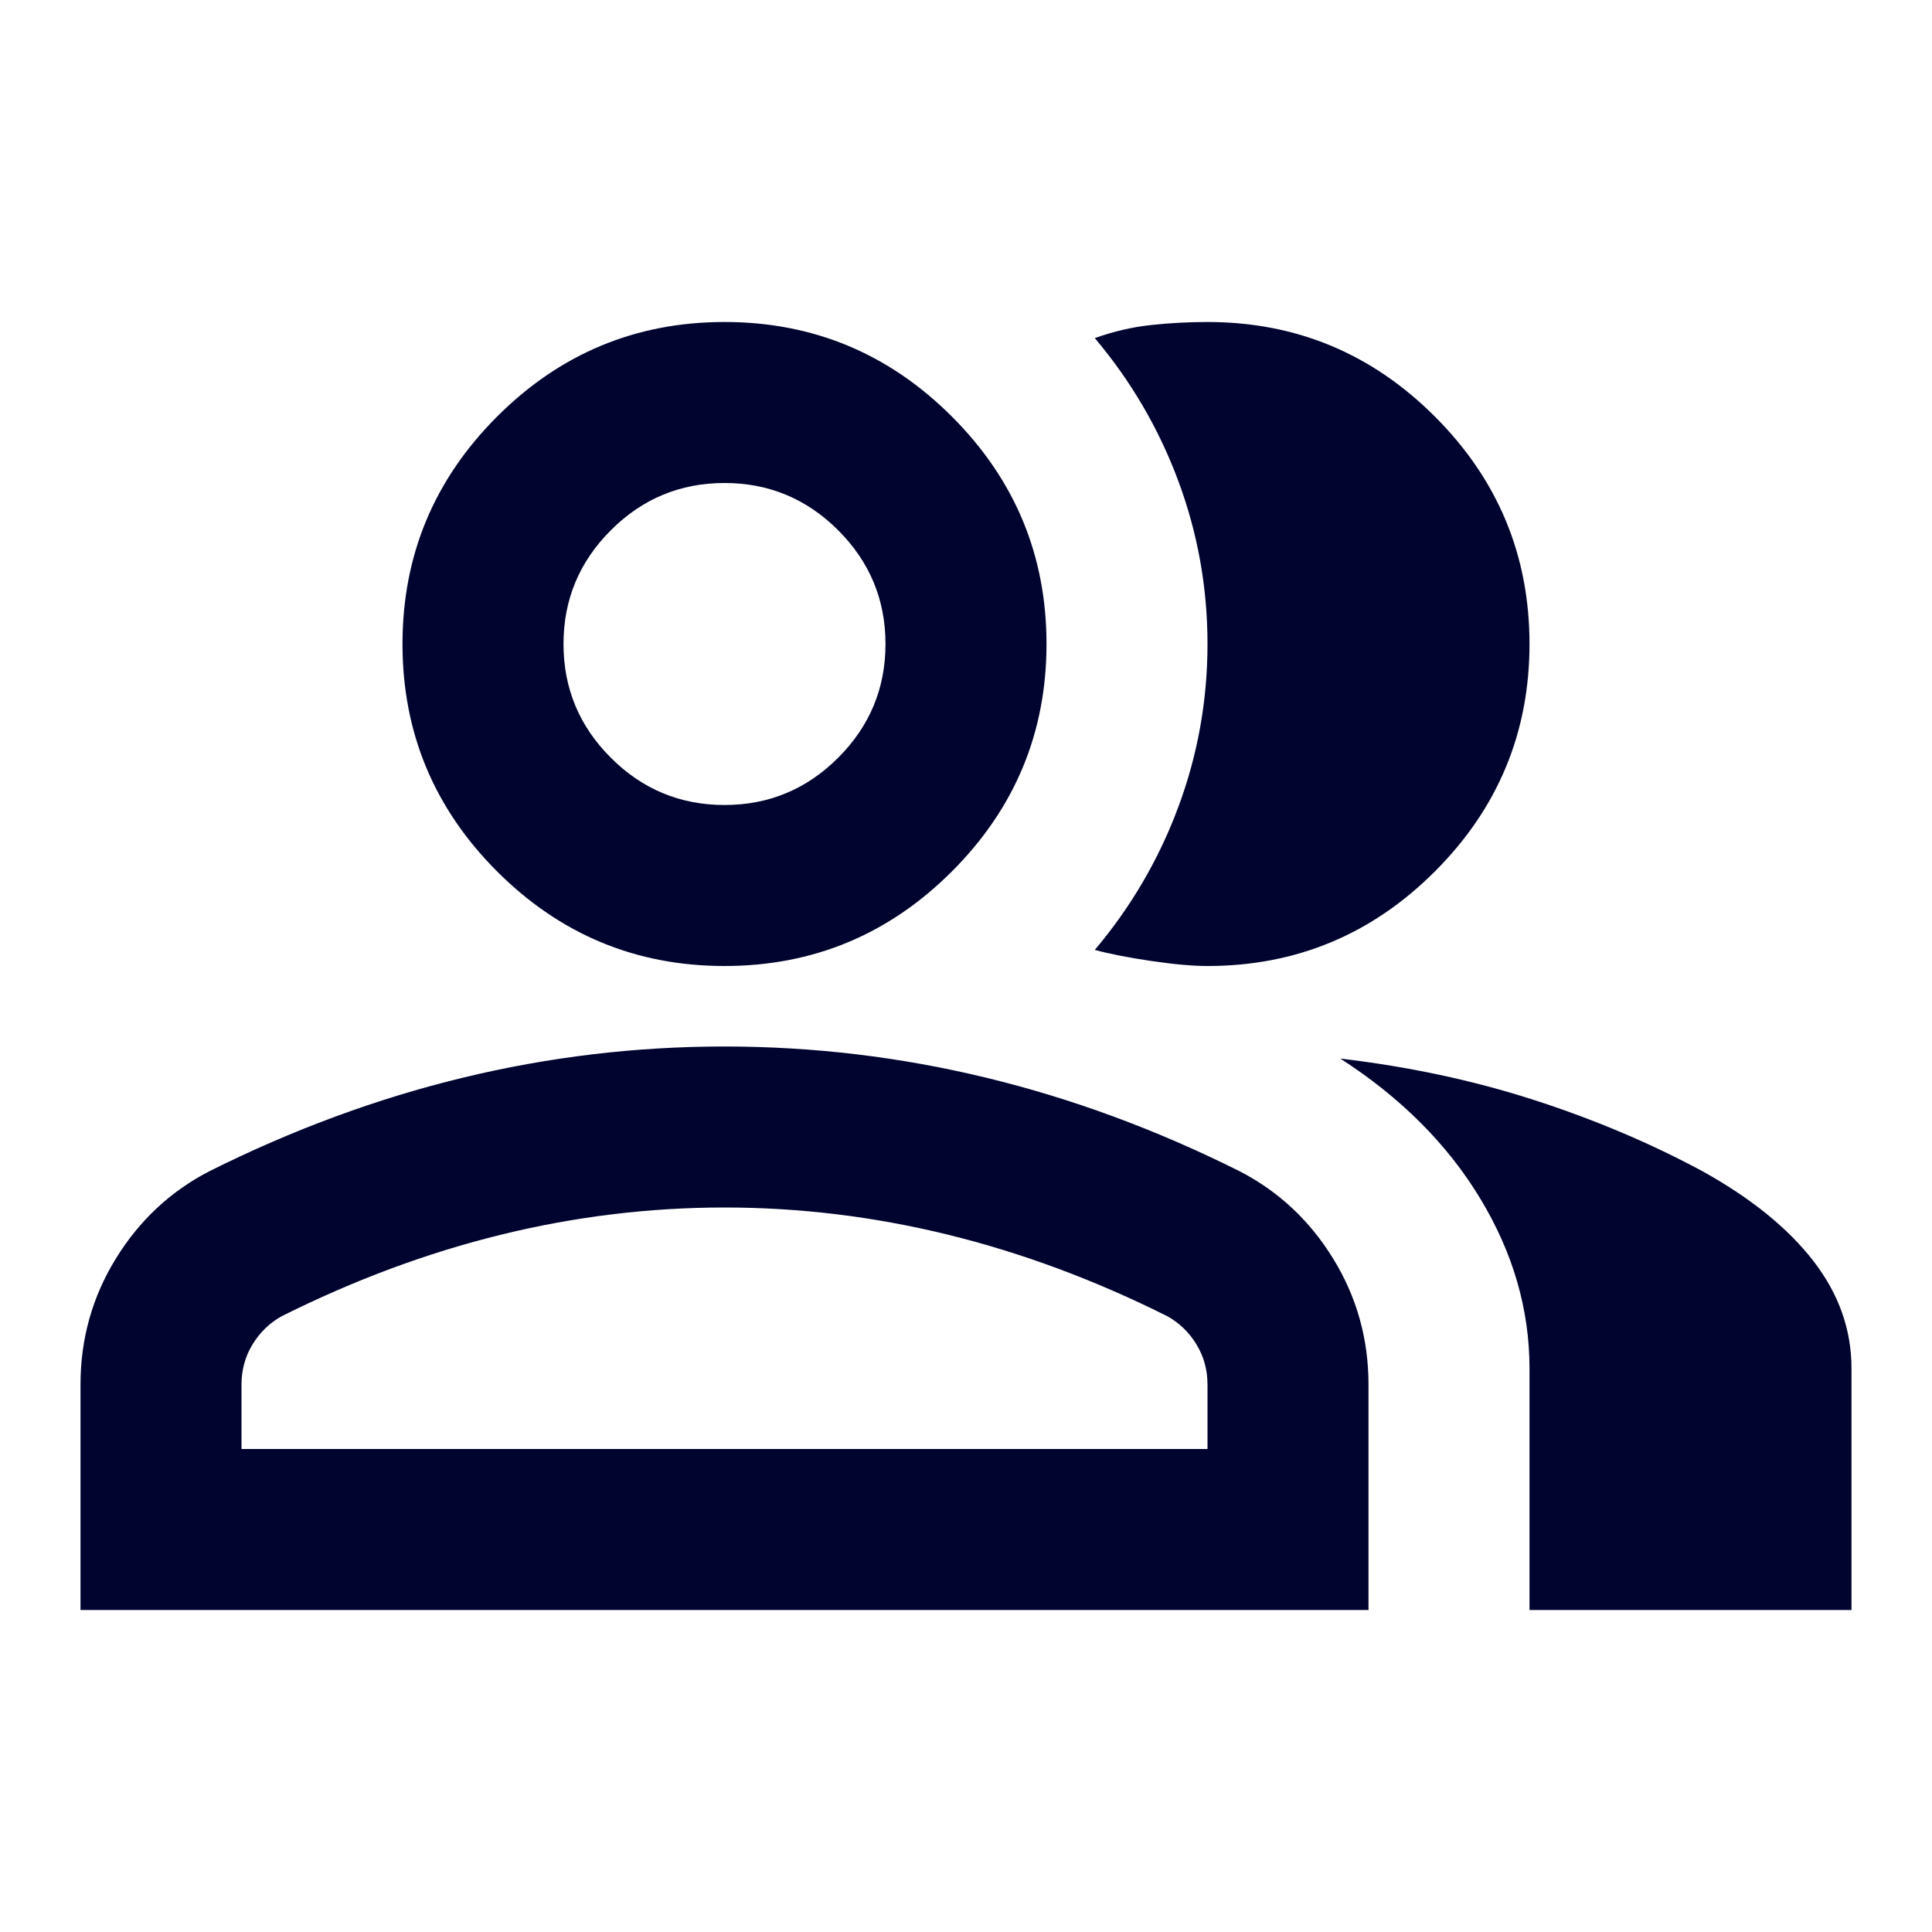
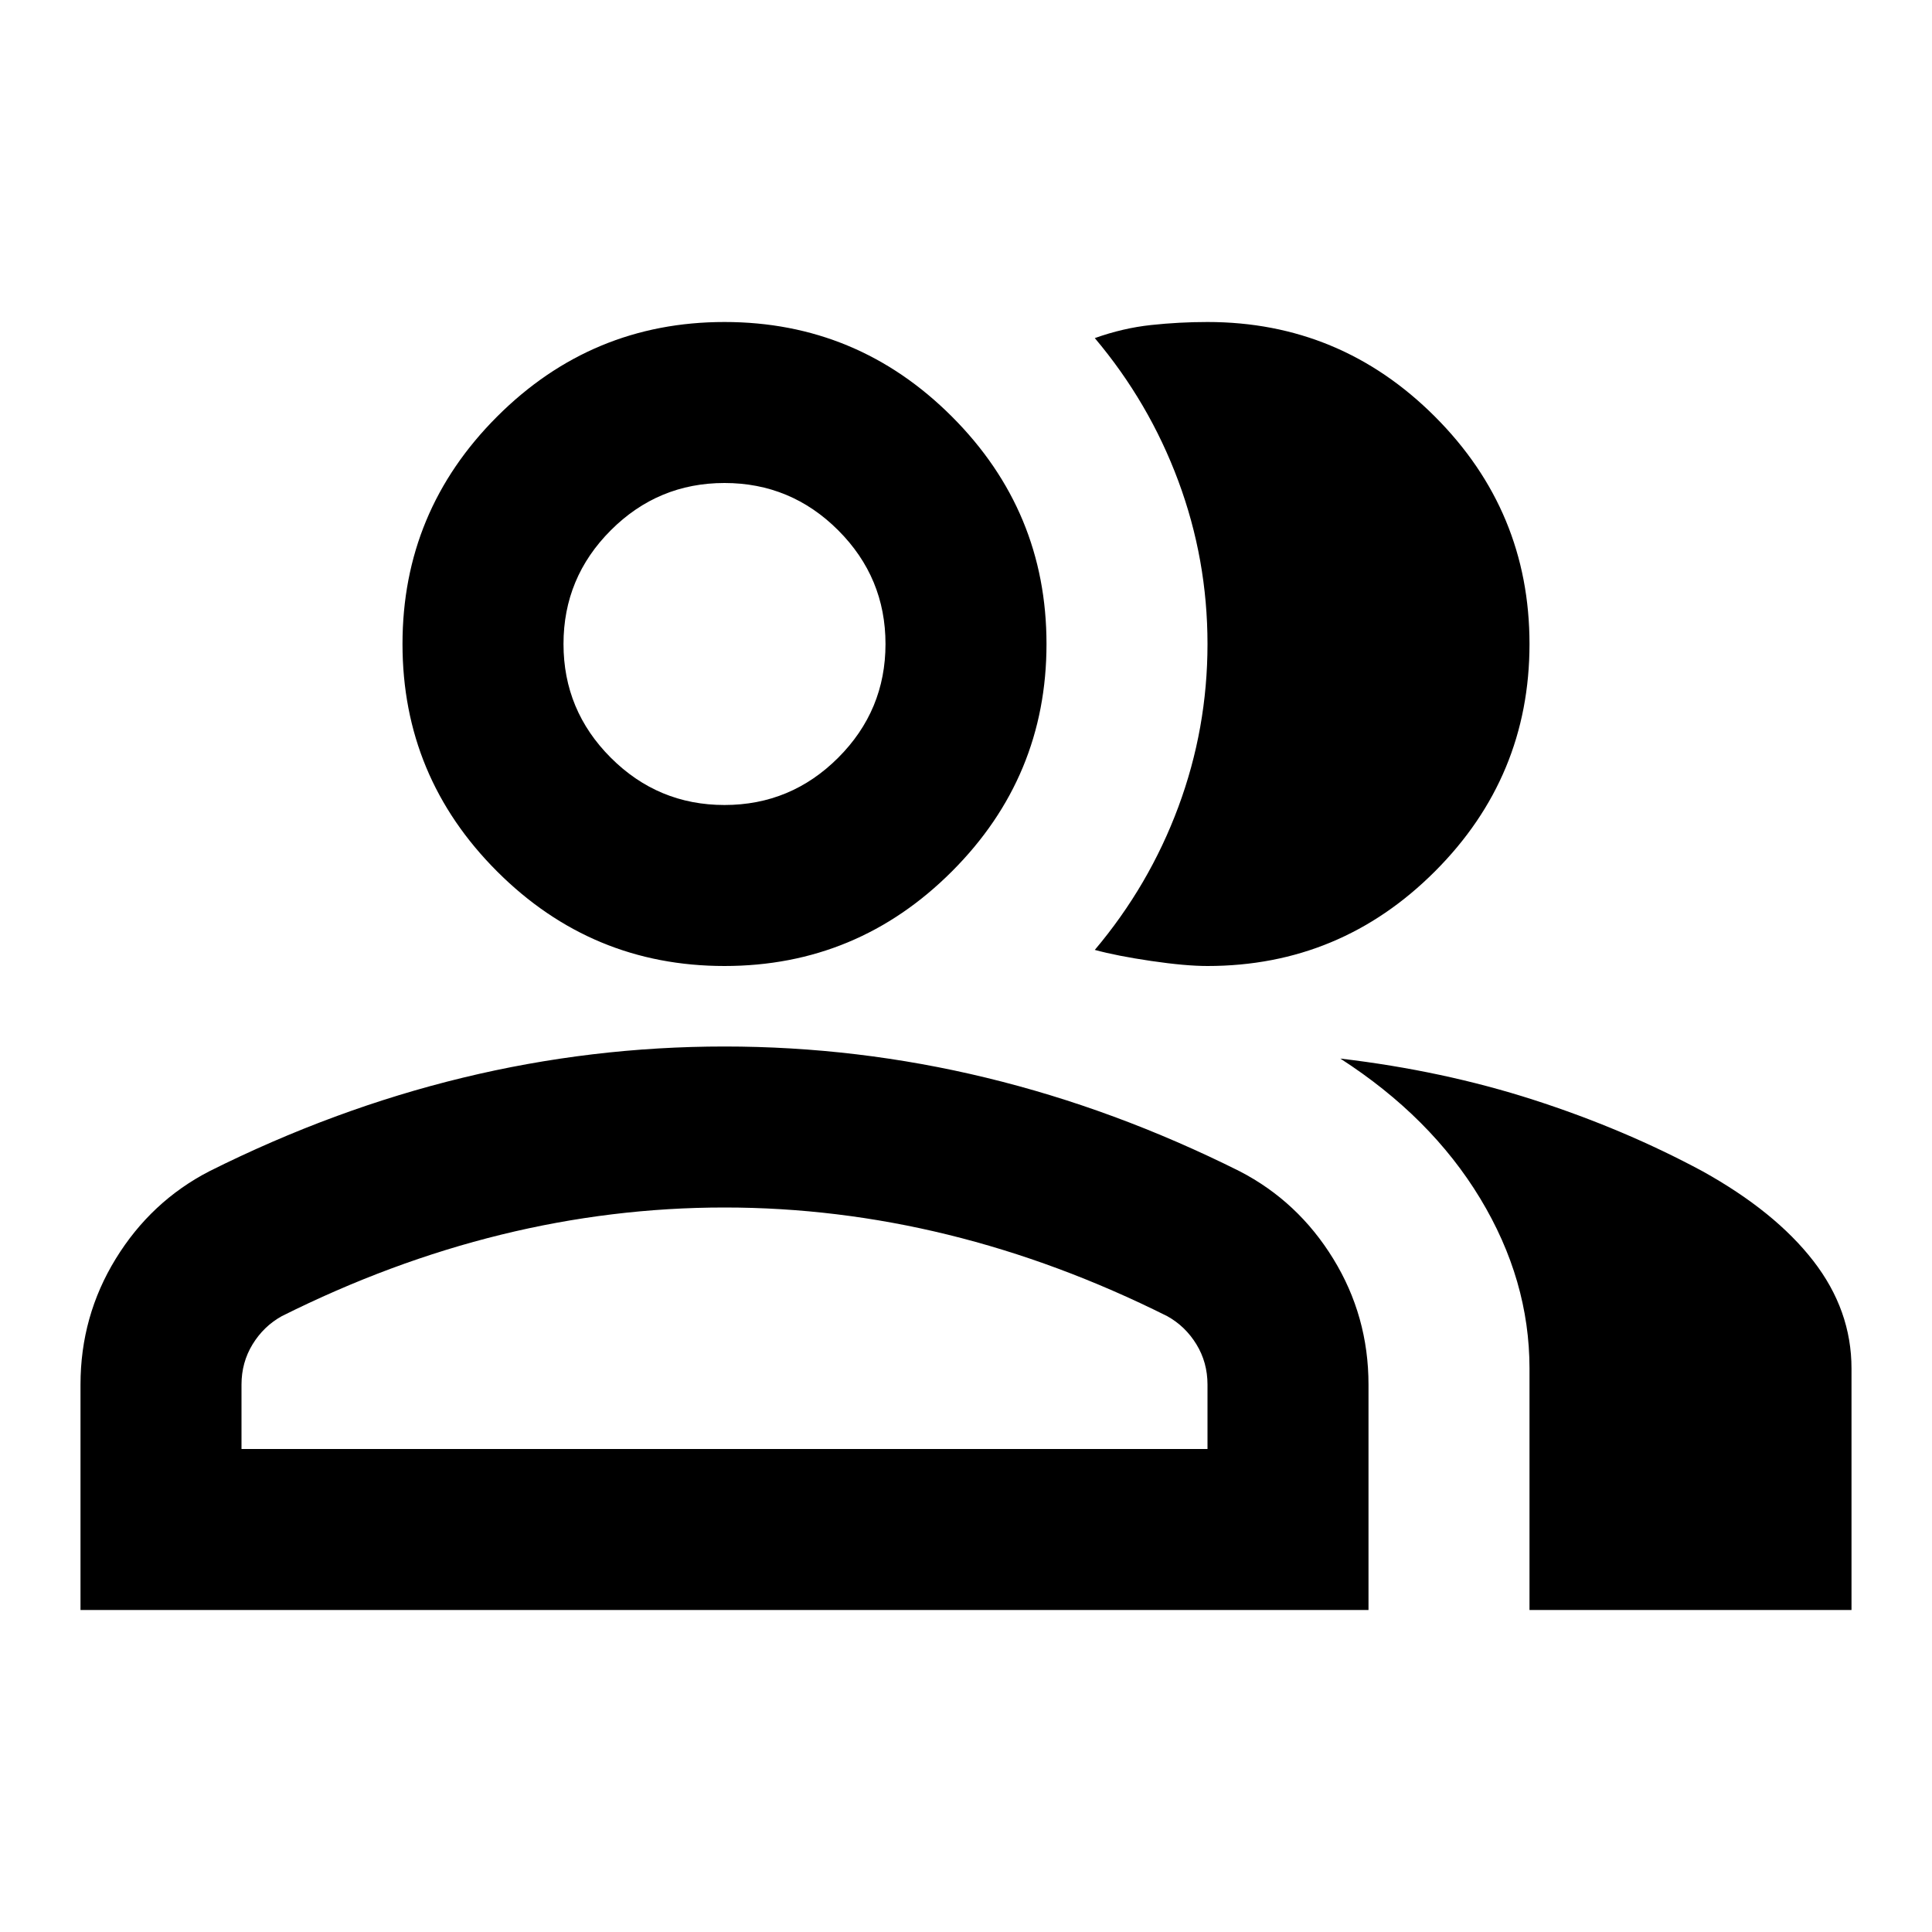
- <svg xmlns="http://www.w3.org/2000/svg" height="24px" viewBox="0 -960 960 960" width="24px" fill="#00042E">
+ <svg xmlns="http://www.w3.org/2000/svg" height="24px" viewBox="0 -960 960 960" width="24px" fill="currentColor">
  <path d="M40-160v-112q0-34 17.5-62.5T104-378q62-31 126-46.5T360-440q66 0 130 15.5T616-378q29 15 46.5 43.5T680-272v112H40Zm720 0v-120q0-44-24.5-84.5T666-434q51 6 96 20.5t84 35.5q36 20 55 44.5t19 53.5v120H760ZM247-527q-47-47-47-113t47-113q47-47 113-47t113 47q47 47 47 113t-47 113q-47 47-113 47t-113-47Zm466 0q-47 47-113 47-11 0-28-2.5t-28-5.5q27-32 41.5-71t14.5-81q0-42-14.5-81T544-792q14-5 28-6.5t28-1.5q66 0 113 47t47 113q0 66-47 113ZM120-240h480v-32q0-11-5.5-20T580-306q-54-27-109-40.5T360-360q-56 0-111 13.5T140-306q-9 5-14.5 14t-5.5 20v32Zm296.5-343.5Q440-607 440-640t-23.5-56.5Q393-720 360-720t-56.5 23.5Q280-673 280-640t23.5 56.5Q327-560 360-560t56.5-23.5ZM360-240Zm0-400Z" />
</svg>
